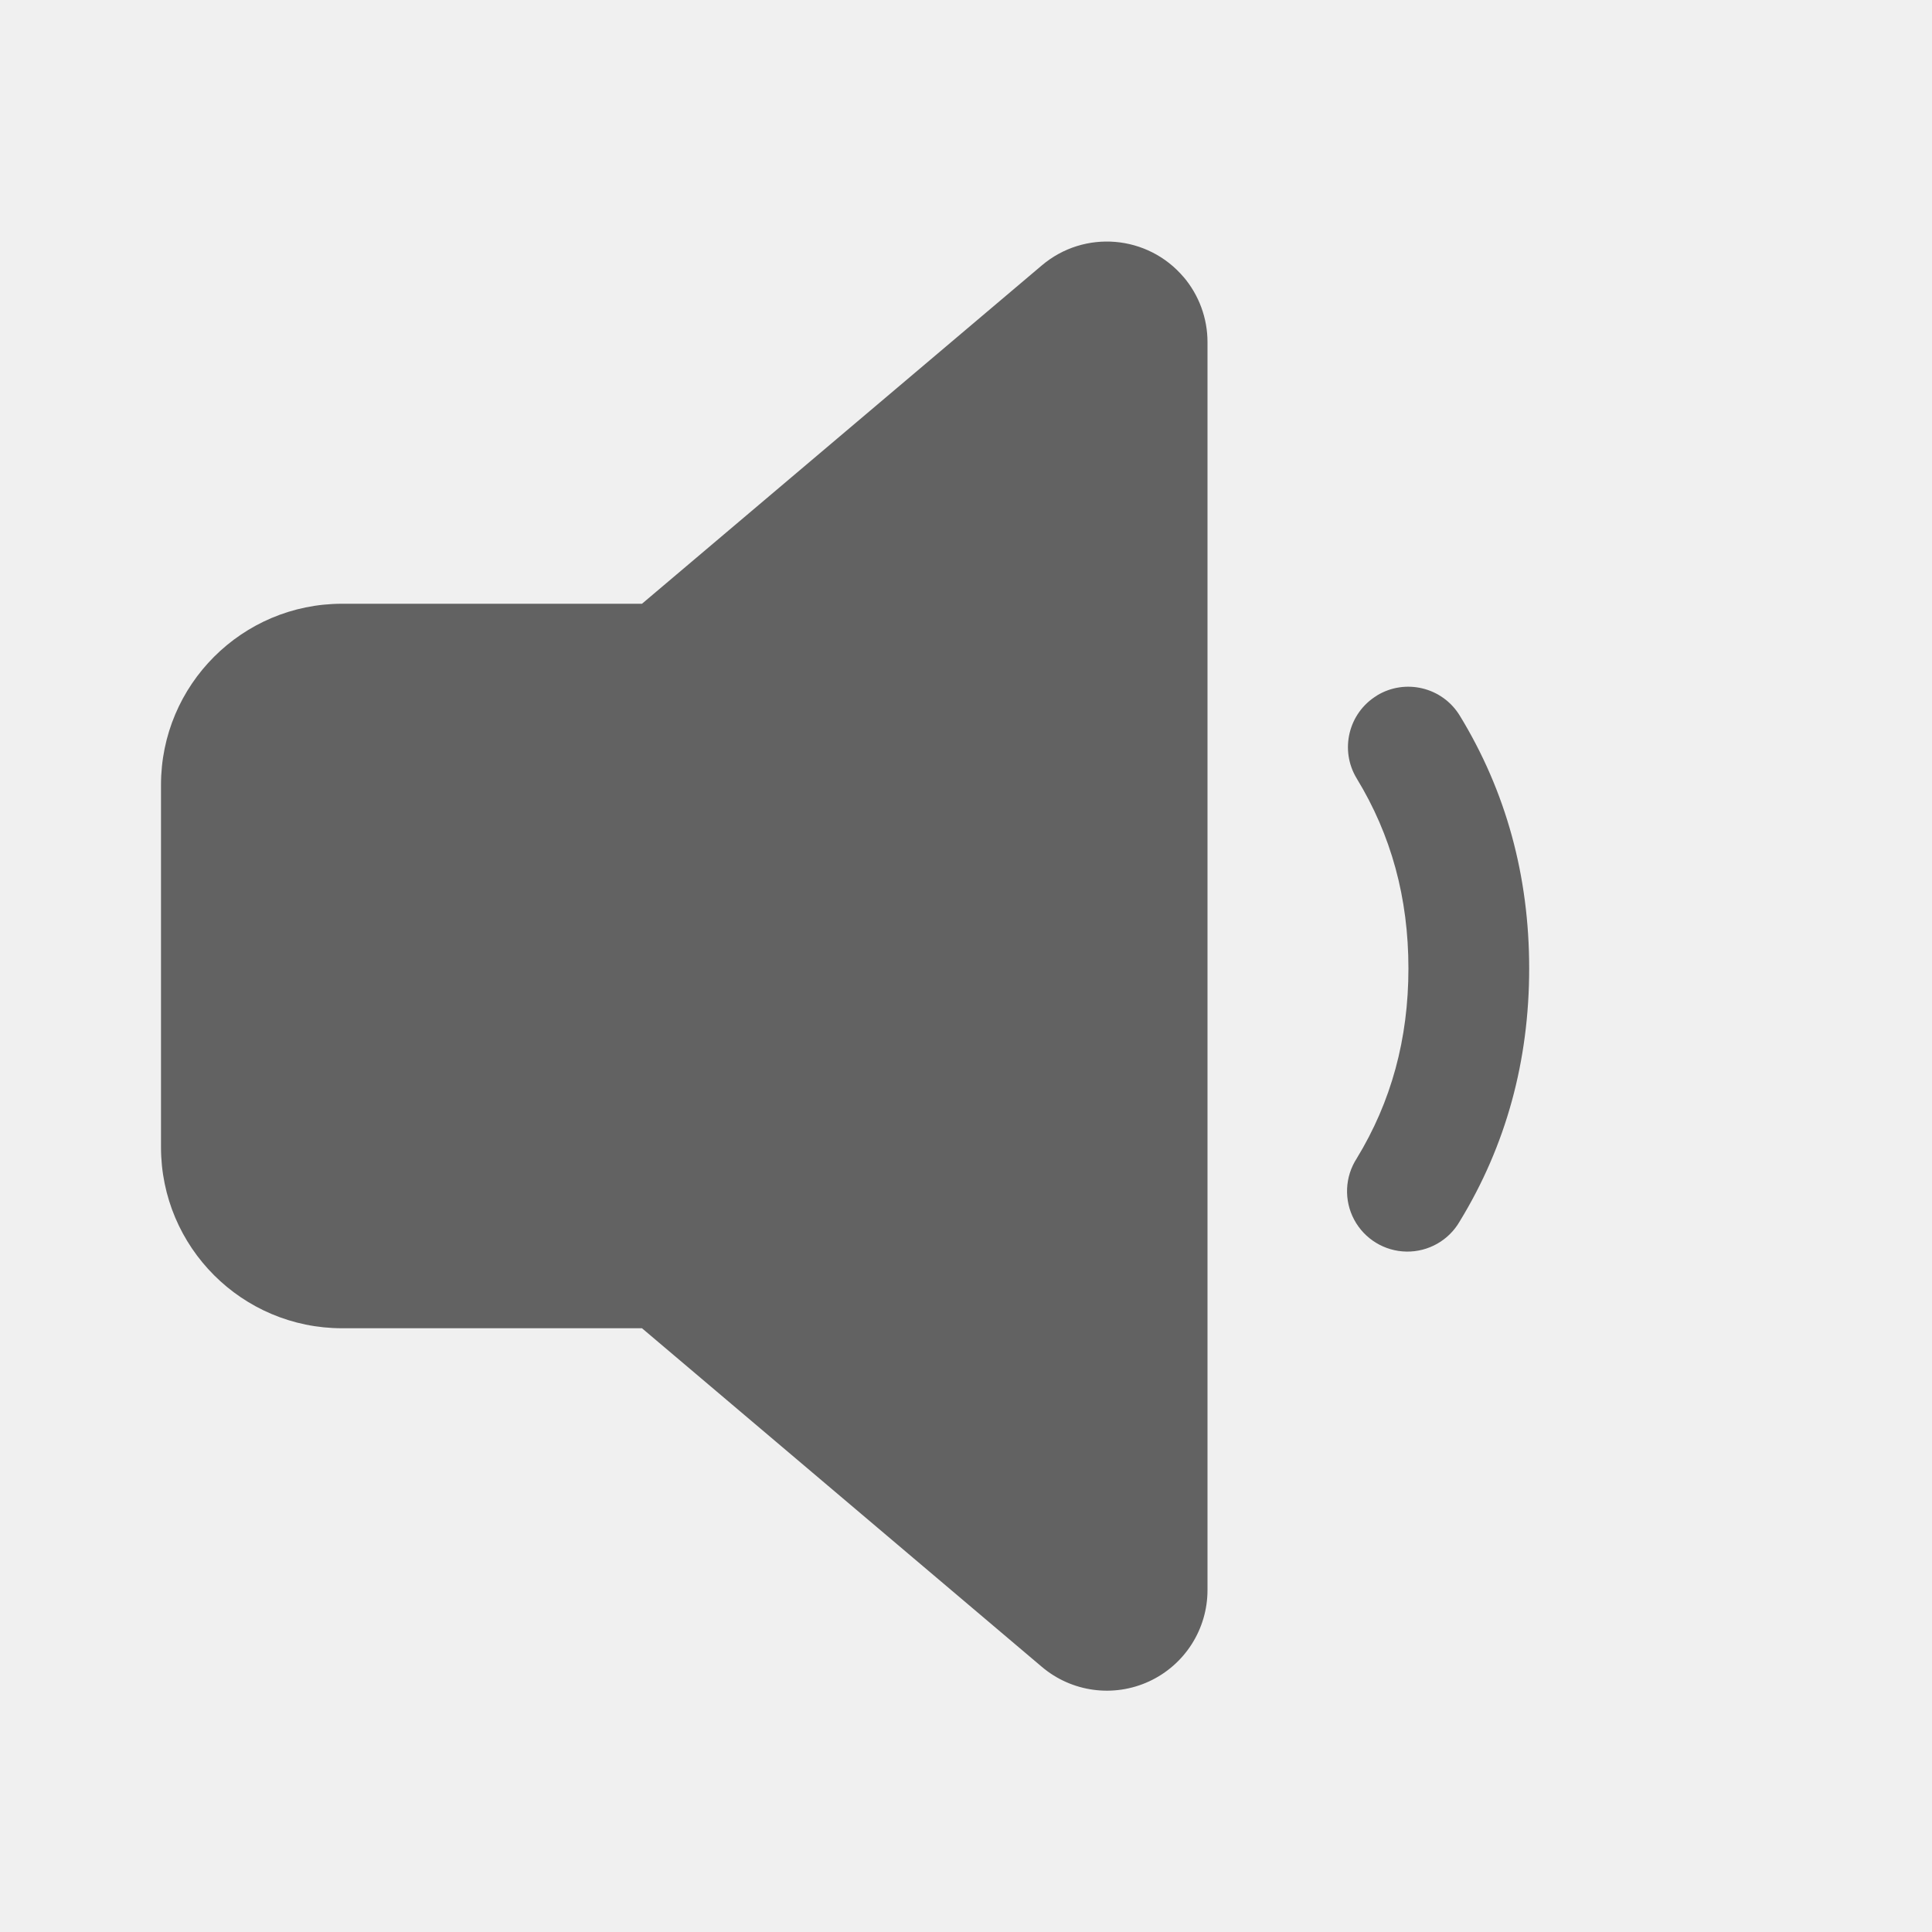
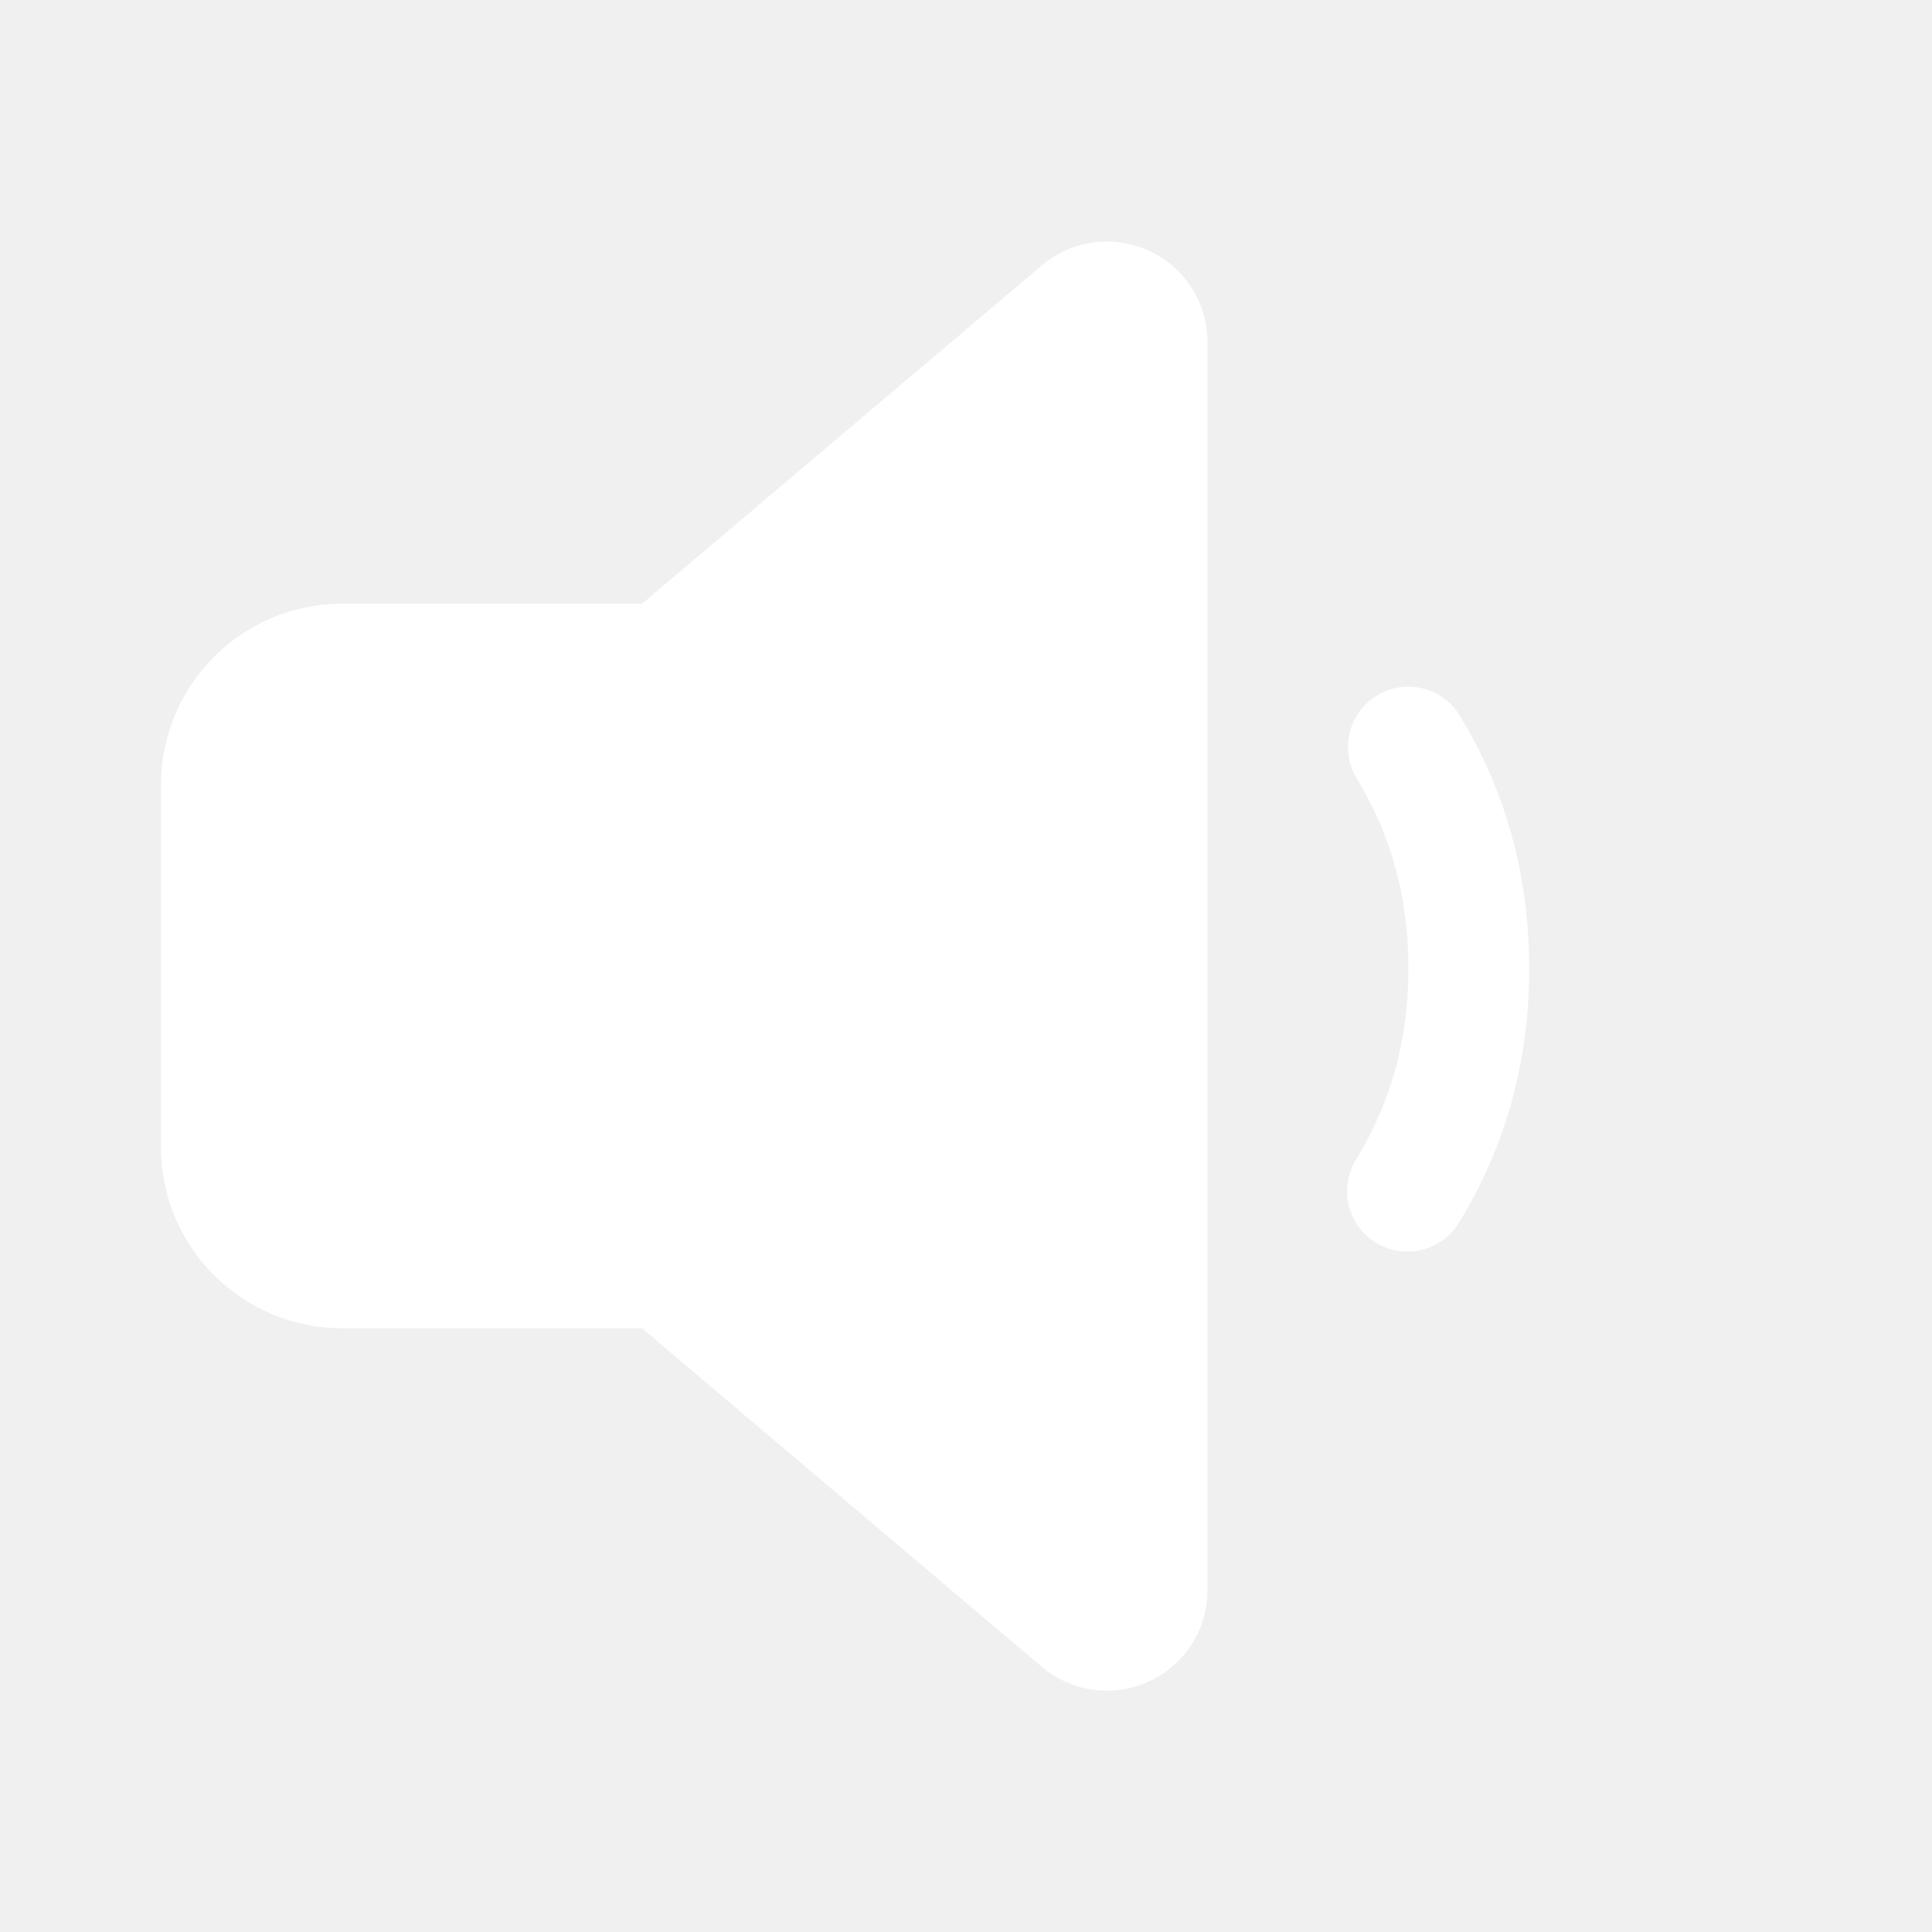
<svg xmlns="http://www.w3.org/2000/svg" width="24" height="24" style="-ms-transform:rotate(360deg);-webkit-transform:rotate(360deg);transform:rotate(360deg)">
-   <path d="M14.704 3.442c.191.226.296.512.296.808v15.502a1.25 1.25 0 0 1-2.058.954L7.975 16.5H4.25A2.25 2.25 0 0 1 2 14.25v-4.5A2.25 2.25 0 0 1 4.25 7.5h3.725l4.968-4.204a1.25 1.25 0 0 1 1.761.147zm2.4 5.198a.75.75 0 0 1 1.03.25c.574.94.862 1.992.862 3.14 0 1.149-.288 2.201-.862 3.141a.75.75 0 1 1-1.28-.781c.428-.702.642-1.483.642-2.36 0-.876-.214-1.657-.642-2.359a.75.75 0 0 1 .25-1.03z" fill="#626262" />
+   <path d="M14.704 3.442c.191.226.296.512.296.808v15.502a1.25 1.25 0 0 1-2.058.954L7.975 16.5H4.25A2.25 2.25 0 0 1 2 14.25v-4.5A2.25 2.25 0 0 1 4.25 7.5h3.725l4.968-4.204a1.25 1.25 0 0 1 1.761.147zm2.4 5.198a.75.75 0 0 1 1.03.25c.574.94.862 1.992.862 3.14 0 1.149-.288 2.201-.862 3.141a.75.75 0 1 1-1.28-.781c.428-.702.642-1.483.642-2.36 0-.876-.214-1.657-.642-2.359a.75.75 0 0 1 .25-1.03z" fill="white" />
  <path fill="rgba(0, 0, 0, 0)" d="M0 0h24v24H0z" />
</svg>
